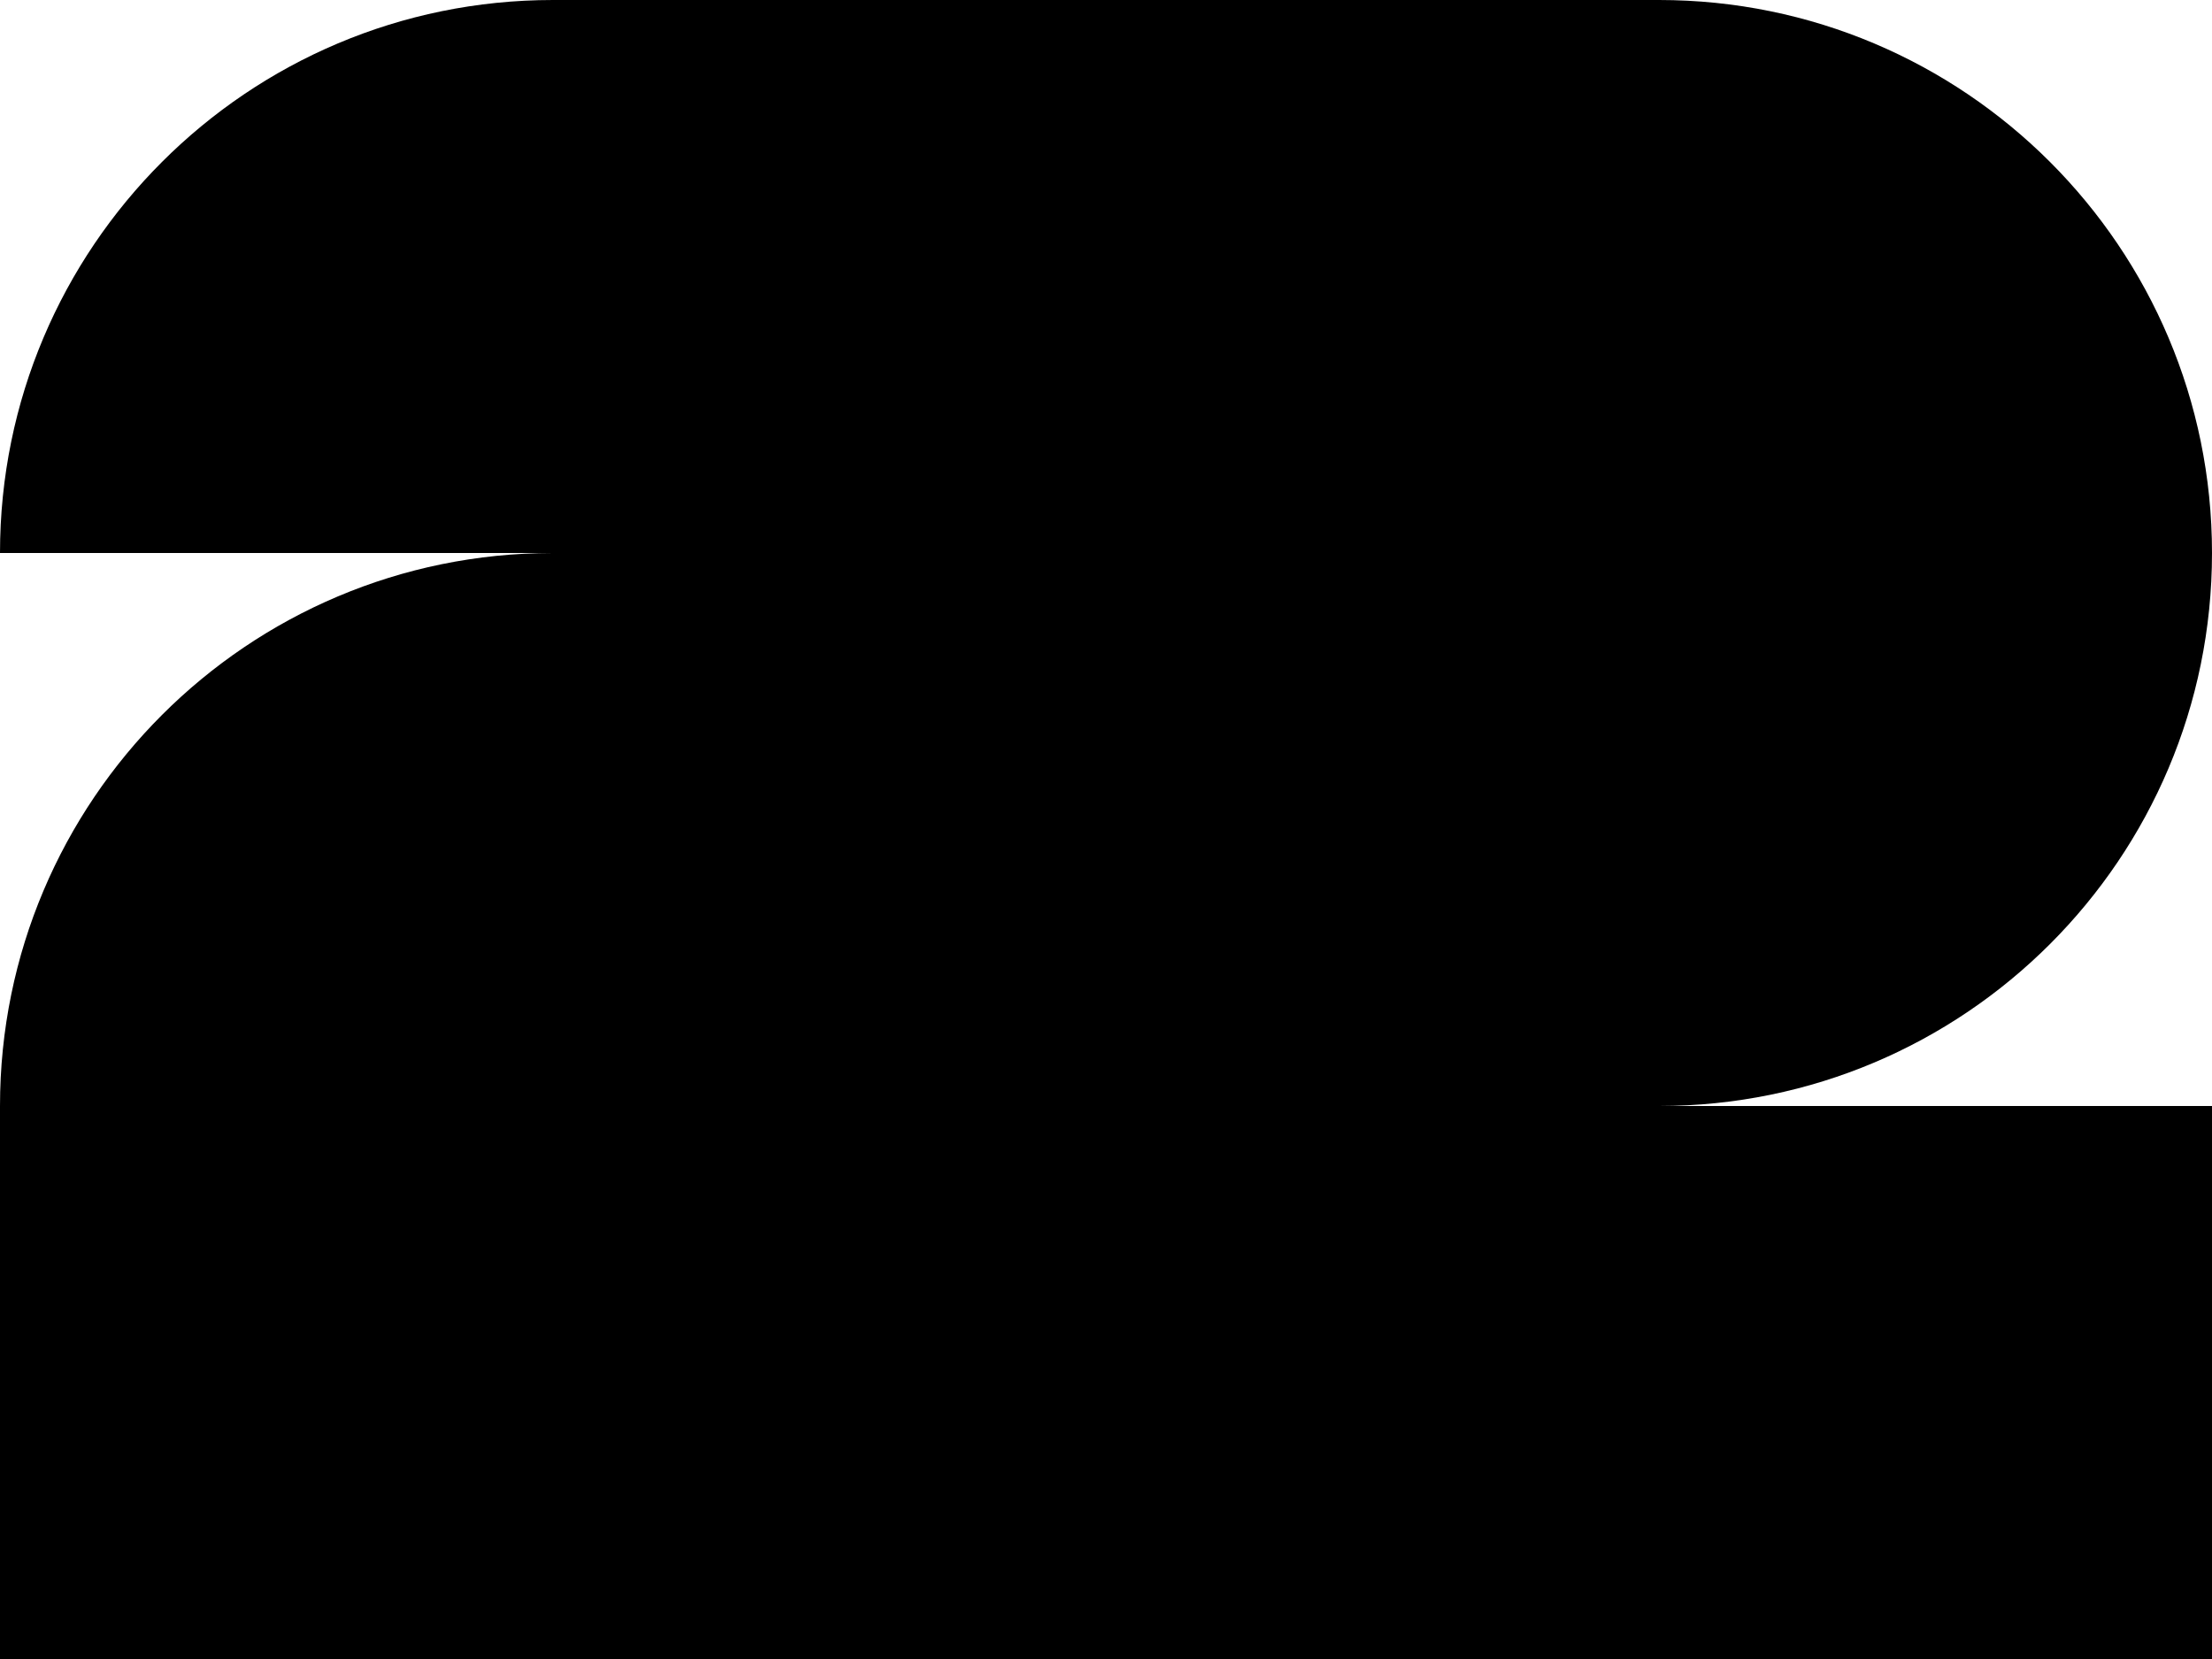
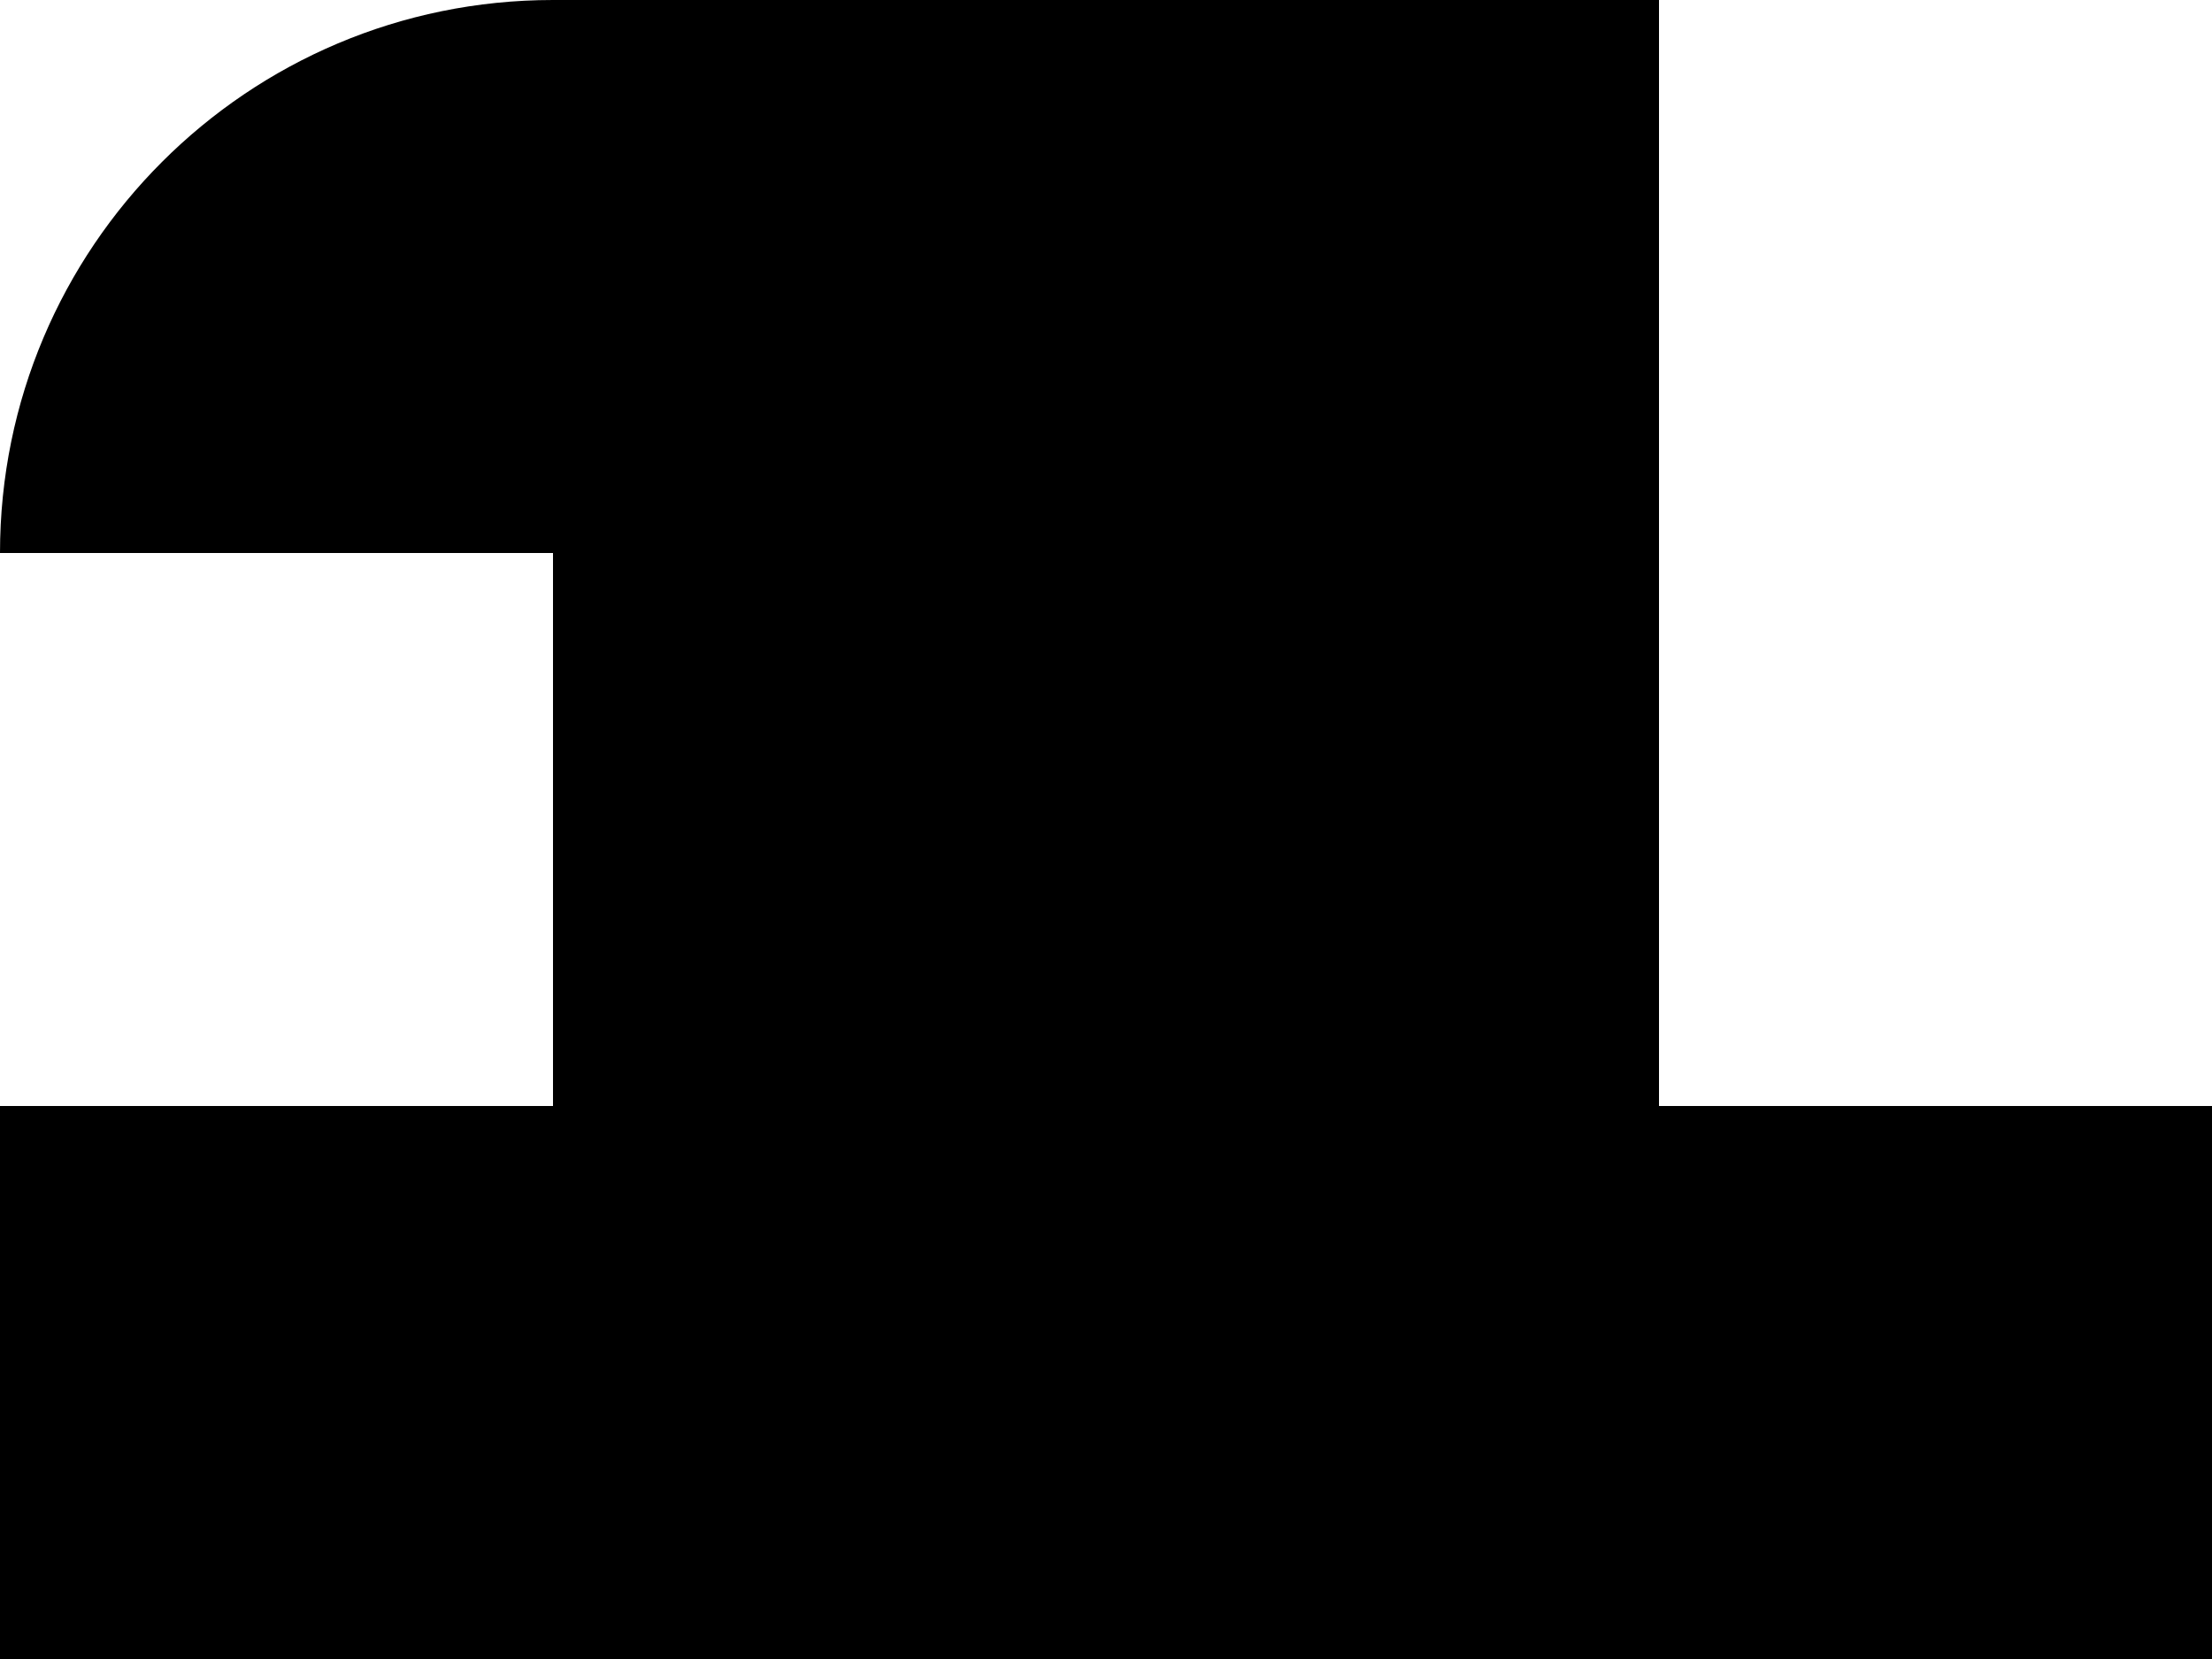
<svg xmlns="http://www.w3.org/2000/svg" width="1000" height="750" viewBox="0 0 1000 750" fill="none">
-   <path d="M750 0C888.071 0 1000 111.929 1000 250C1000 388.071 888.071 500 750 500H1000V750H0V500C0 361.929 111.929 250 250 250H0C0 111.929 111.929 0 250 0H750Z" fill="black" />
+   <path d="M750 500H1000V750H0V500H250V250H0C0 111.929 111.929 0 250 0H750V500Z" fill="black" />
</svg>
